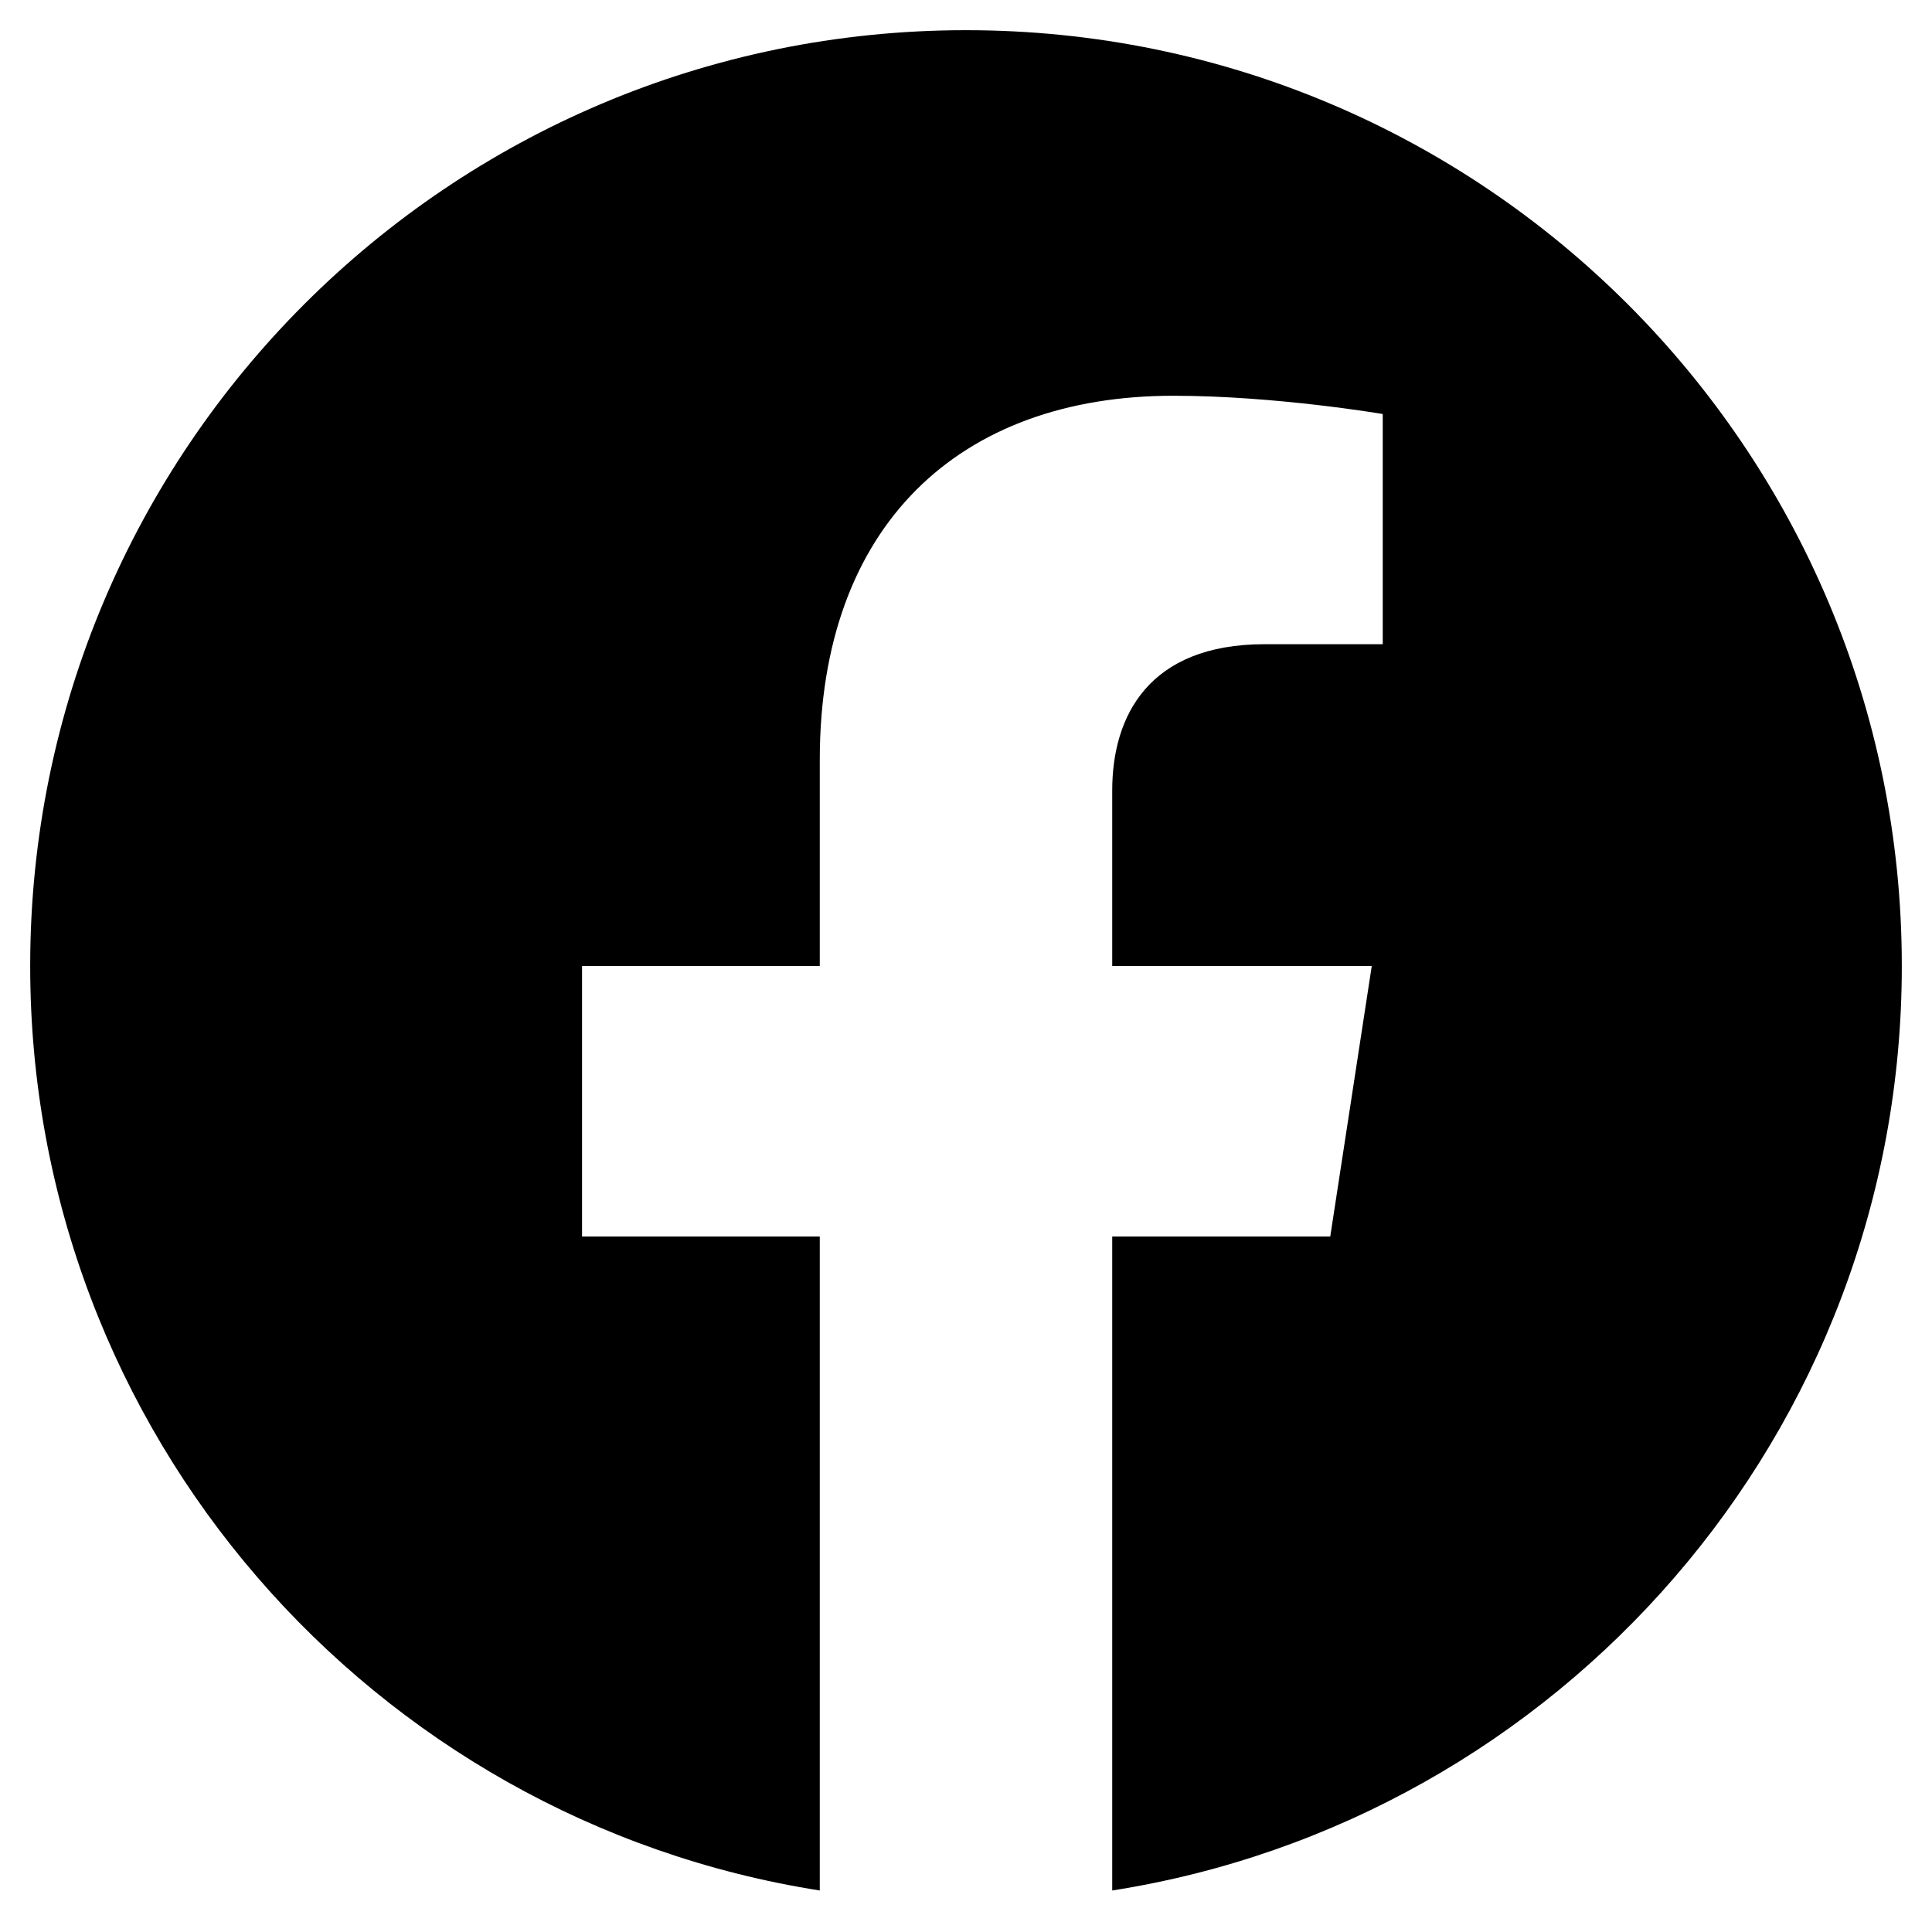
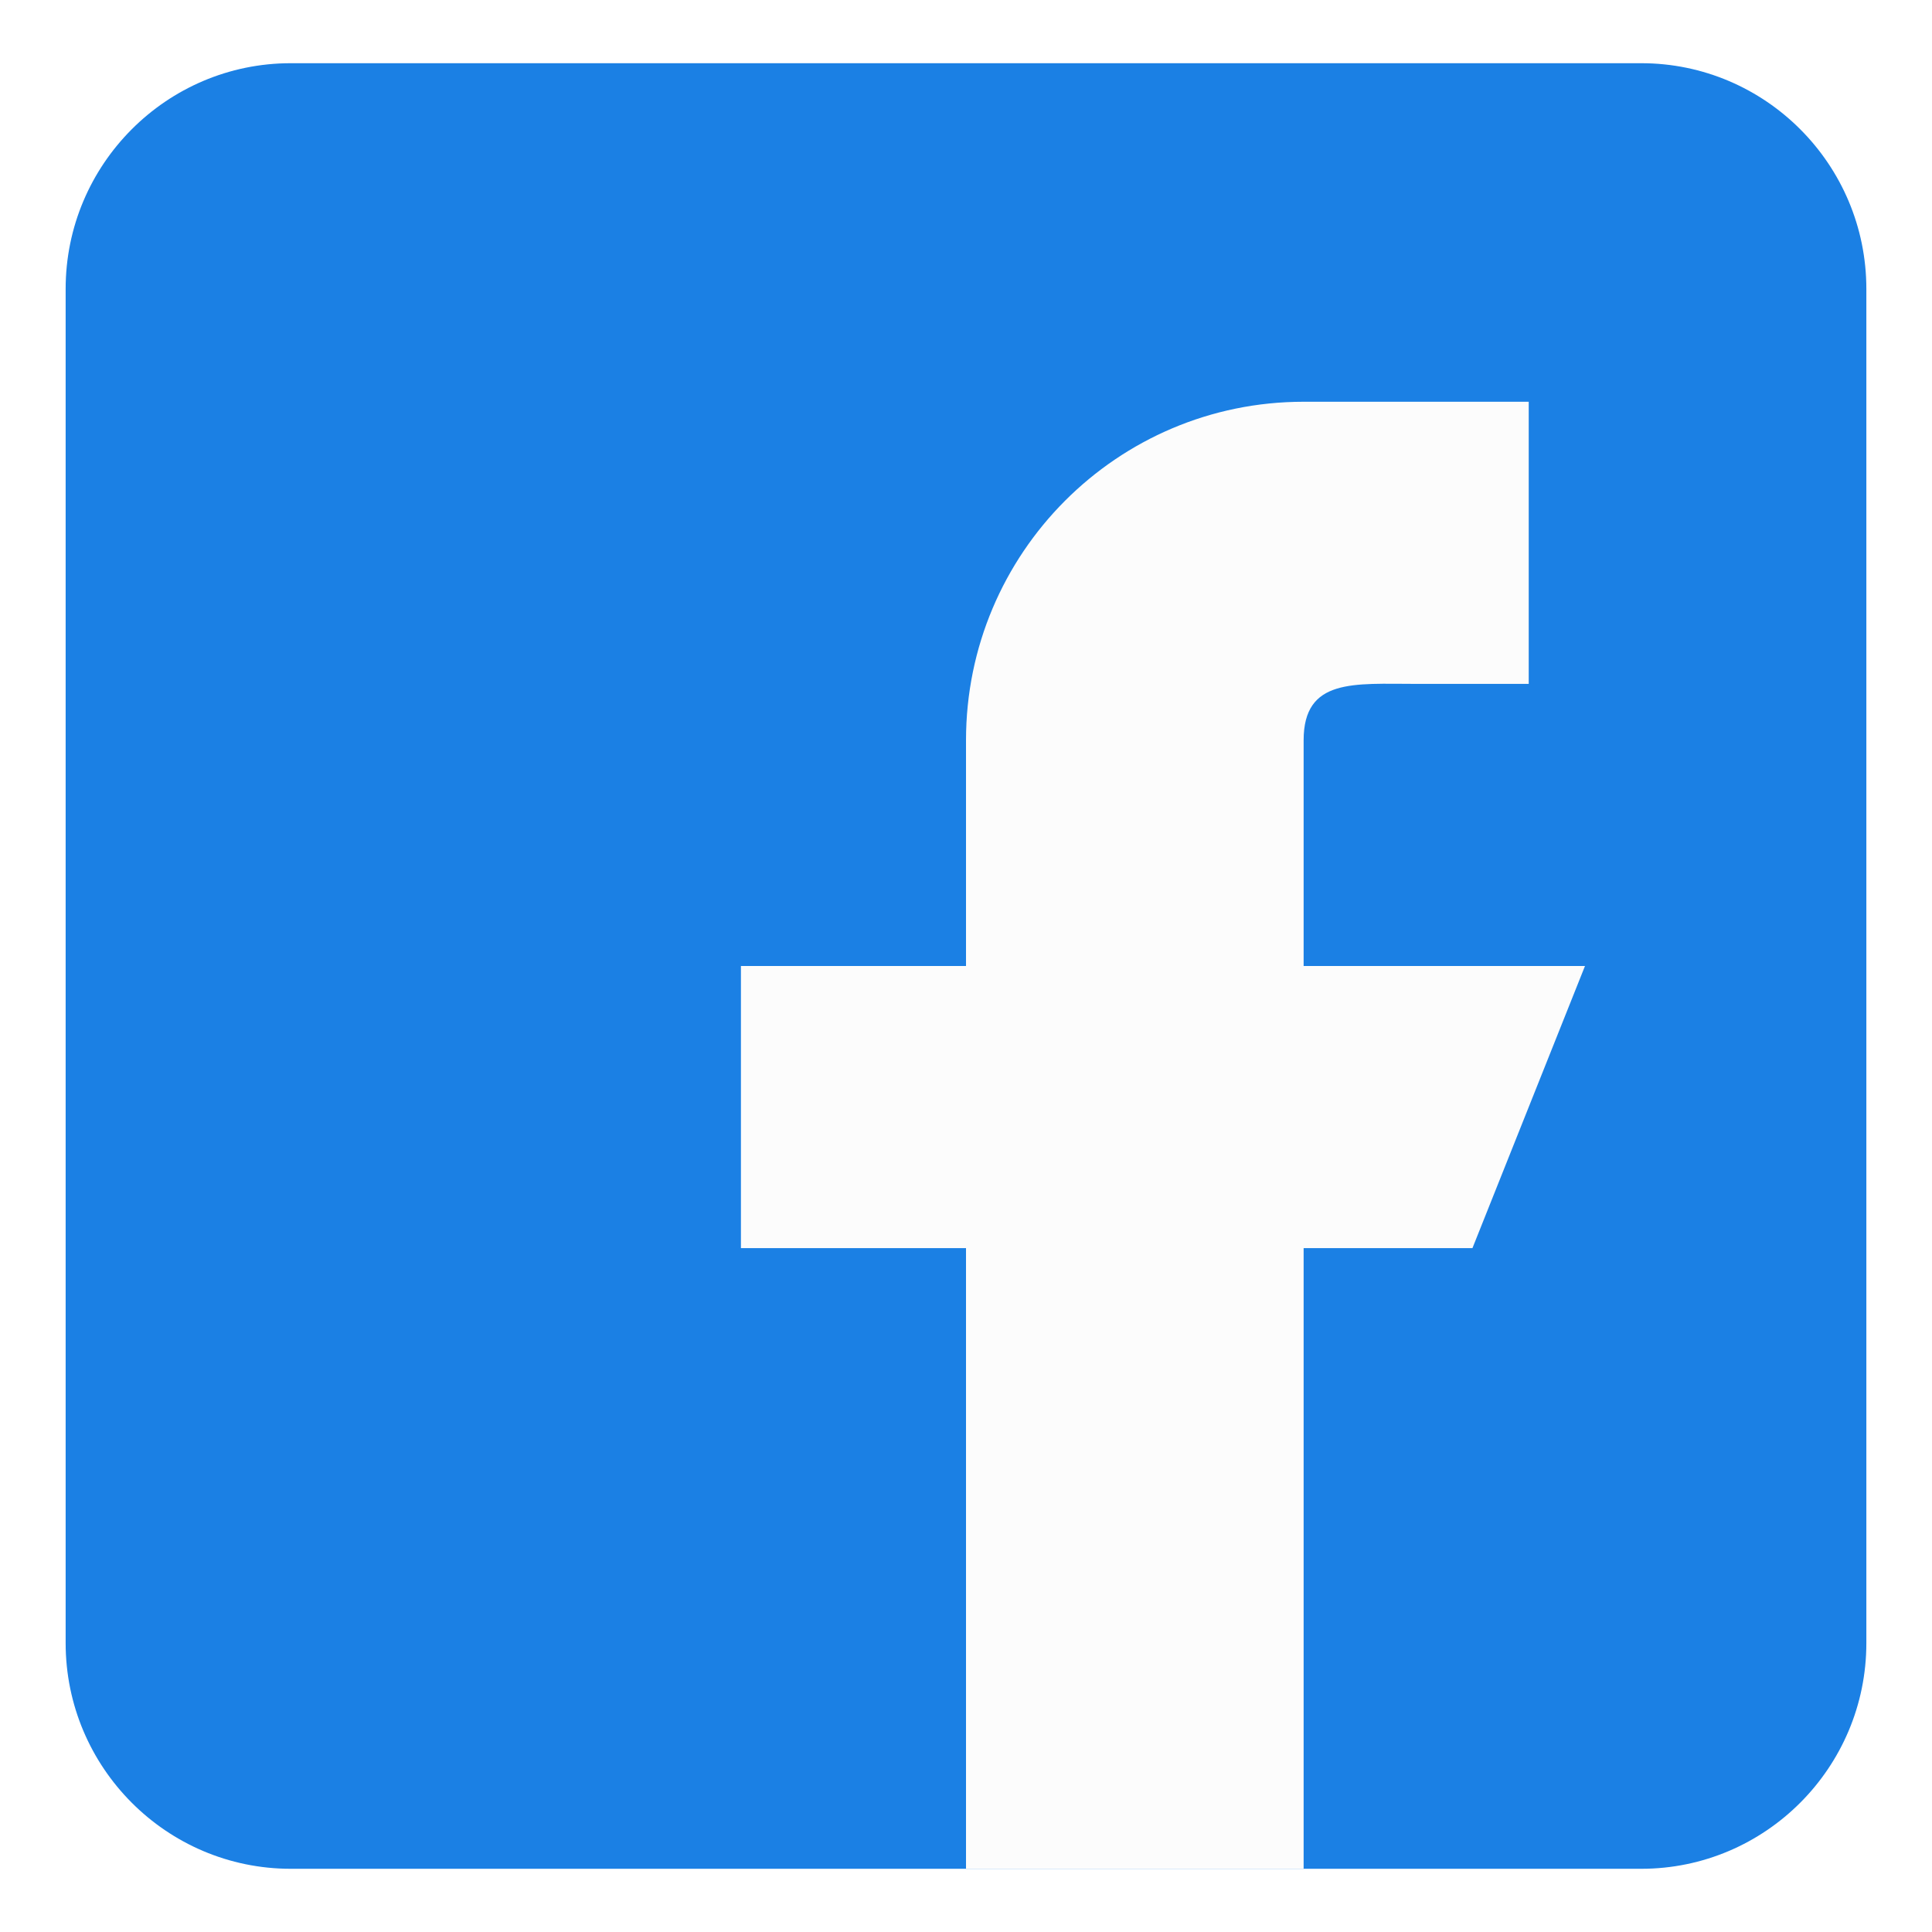
- <svg xmlns="http://www.w3.org/2000/svg" viewBox="0 0 512 512">
-   <path d="M504 256C504 119 393 8 256 8S8 119 8 256c0 123.78 90.69 226.38 209.25 245V327.69h-63V256h63v-54.64c0-62.15 37-96.48 93.67-96.48 27.14 0 55.52 4.84 55.52 4.84v61h-31.28c-30.8 0-40.41 19.12-40.41 38.73V256h68.78l-11 71.69h-57.78V501C413.31 482.38 504 379.78 504 256z" />
+ <svg xmlns="http://www.w3.org/2000/svg" height="512px" style="enable-background:new 0 0 512 512;" version="1.1" viewBox="0 0 512 512" width="512px" xml:space="preserve">
+   <g id="_x38_3-facebook">
+     <g>
+       <g>
+         <path d="M434.949,16.75H77.045c-32.893,0-59.648,26.831-59.648,59.812v358.871     c0,32.985,26.756,59.816,59.648,59.816h357.904c32.898,0,59.654-26.831,59.654-59.816V76.563     C494.604,43.581,467.848,16.75,434.949,16.75L434.949,16.75z M434.949,16.75" style="fill:#1B80E4;" />
+         <path d="M420.039,256h-74.564v-59.813c0-16.51,13.365-14.951,29.824-14.951h29.83v-74.768h-59.654     c-49.42,0-89.473,40.162-89.473,89.719V256h-59.65v74.766h59.65V495.25h89.473V330.766h44.738L420.039,256z M420.039,256" style="fill:#FCFCFC;" />
+       </g>
+     </g>
+   </g>
+   <g id="Layer_1" />
</svg>
